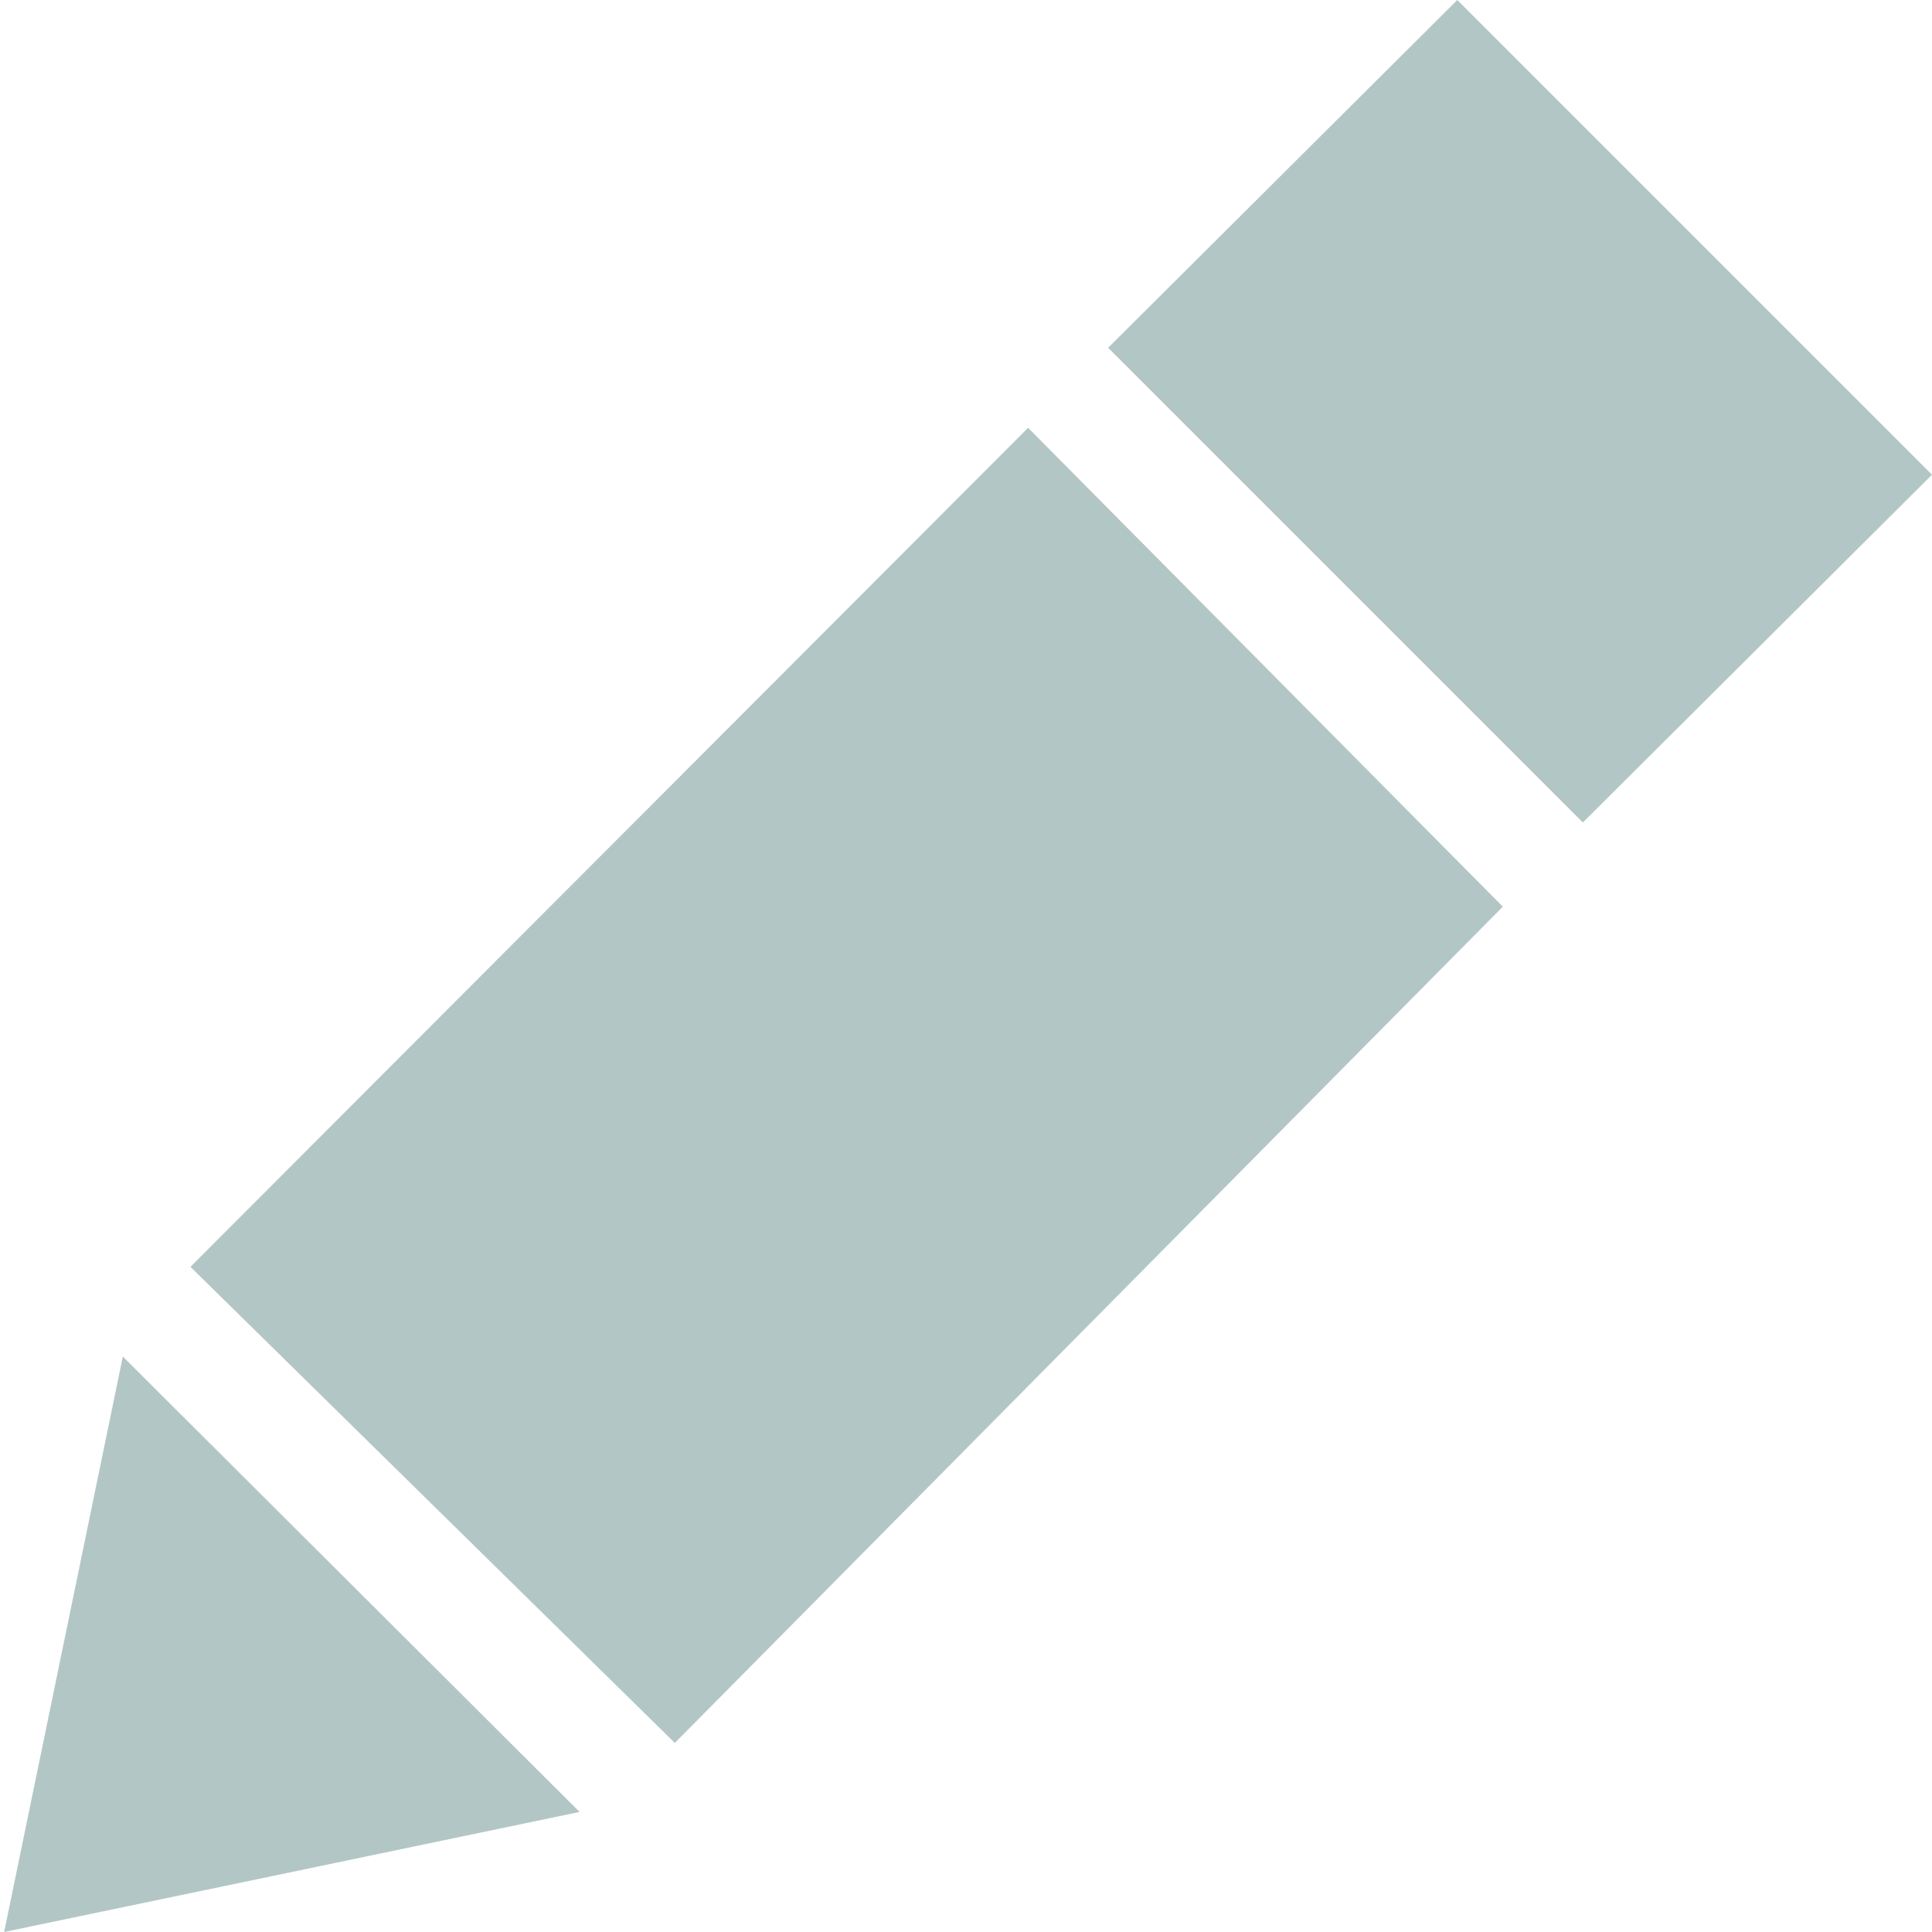
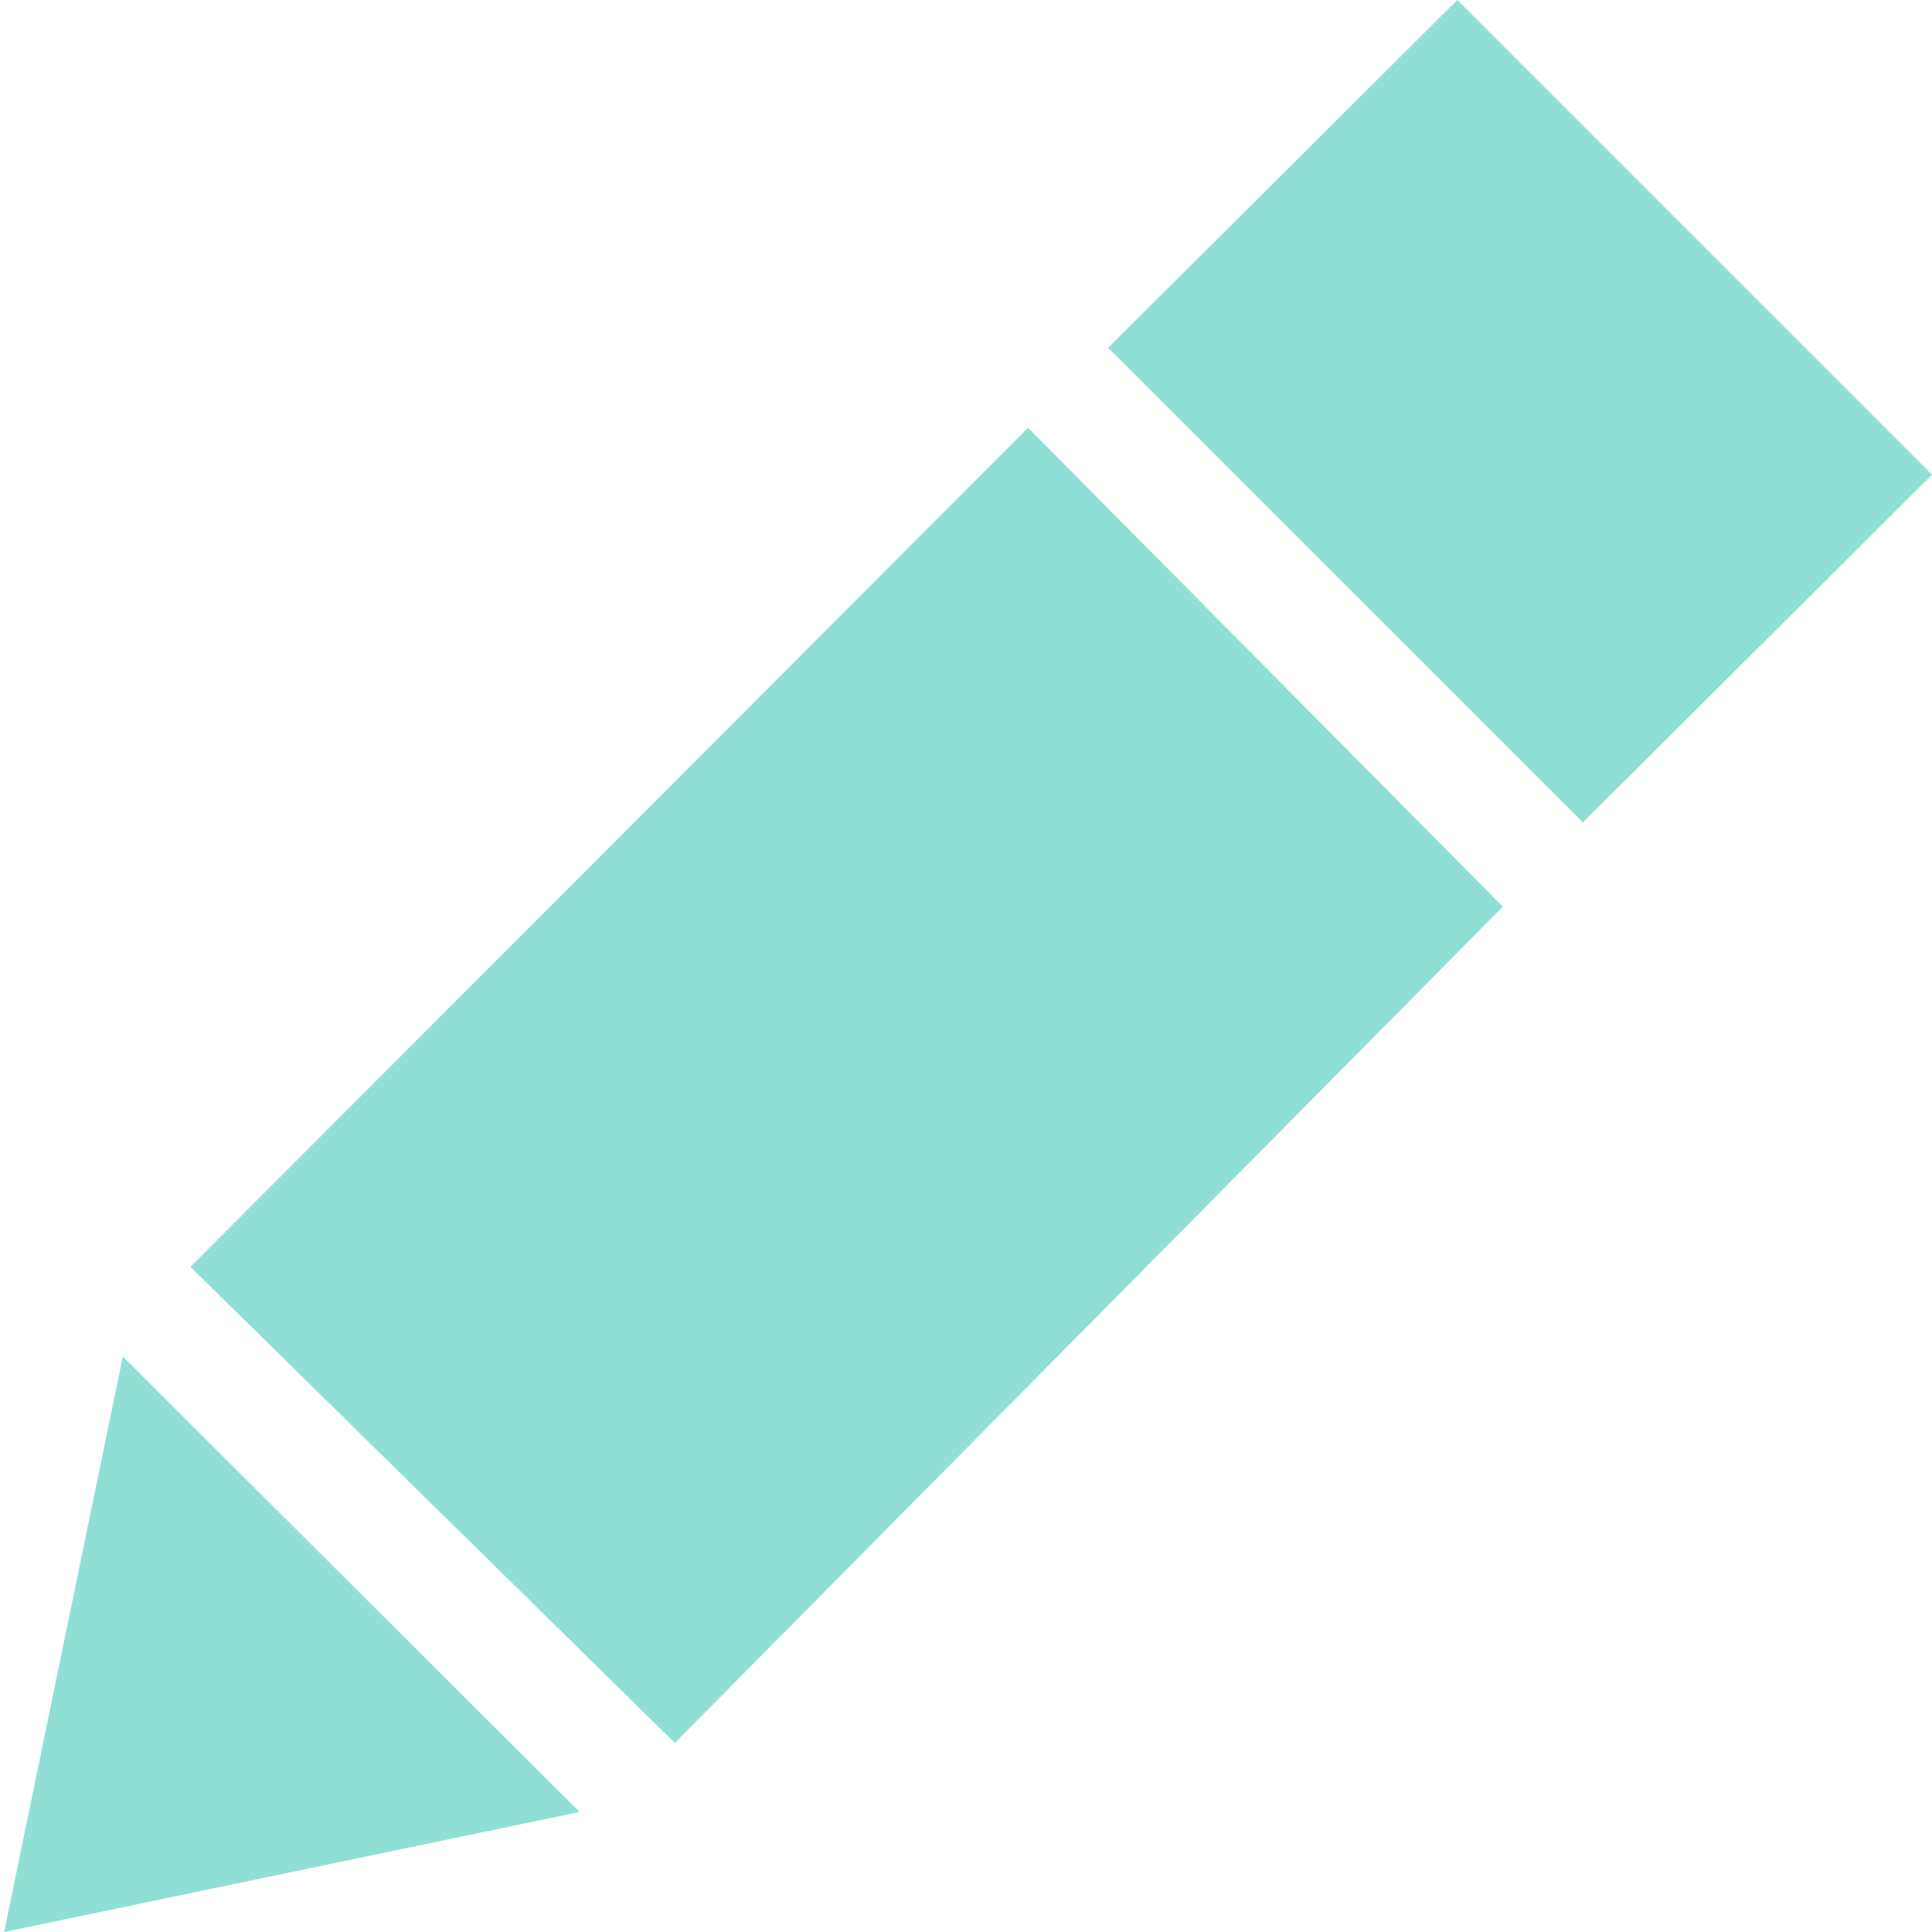
<svg xmlns="http://www.w3.org/2000/svg" id="Layer_1" data-name="Layer 1" viewBox="0 0 14 14">
  <defs>
-     <style>.cls-1{opacity:0.3;}.cls-2{fill:#00413f;}</style>
+     <style>.cls-1{opacity:0.6;}.cls-2{fill:#44c9b9;}</style>
  </defs>
  <g class="cls-1">
    <path class="cls-2" d="M961.14,535.06l2.53-2.52,3.44,3.44-2.53,2.52Z" transform="translate(-953.11 -532.54)" />
    <path class="cls-2" d="M954,542.37l-.86,4.17,4.17-.87Z" transform="translate(-953.11 -532.54)" />
    <path class="cls-2" d="M954.49,541.72l6.07-6.08,3.44,3.47-6,6.06Z" transform="translate(-953.11 -532.54)" />
  </g>
</svg>
